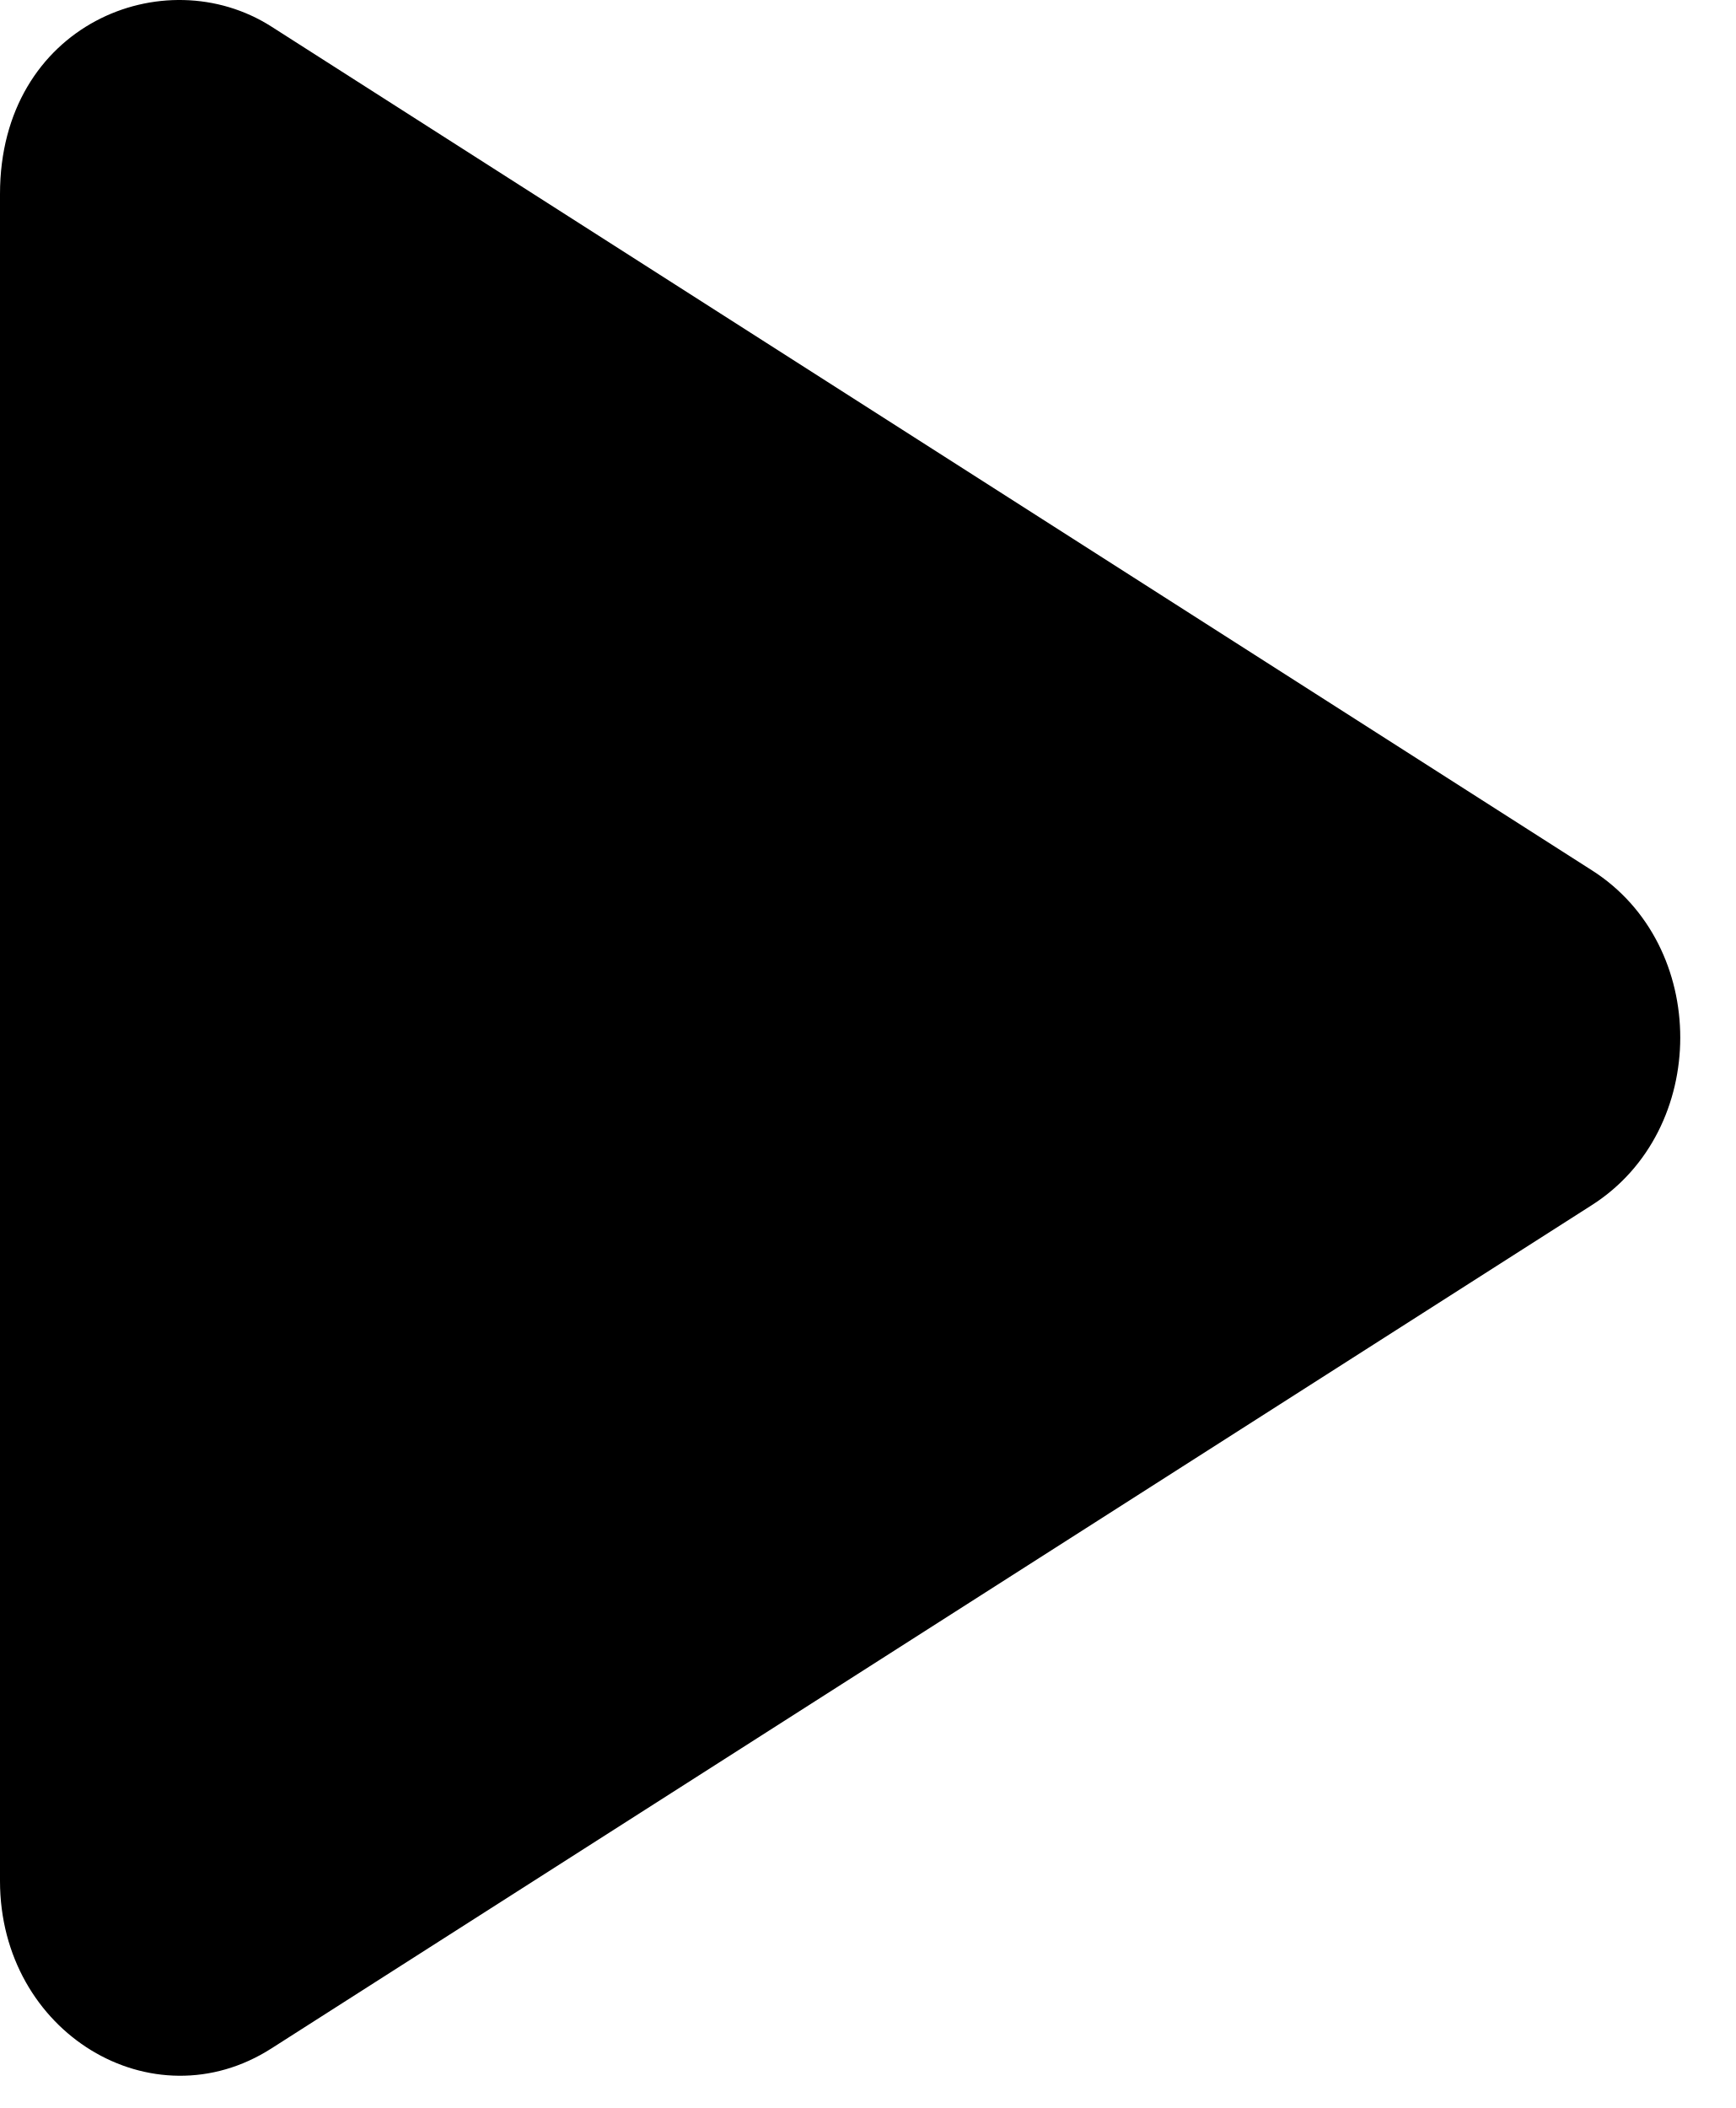
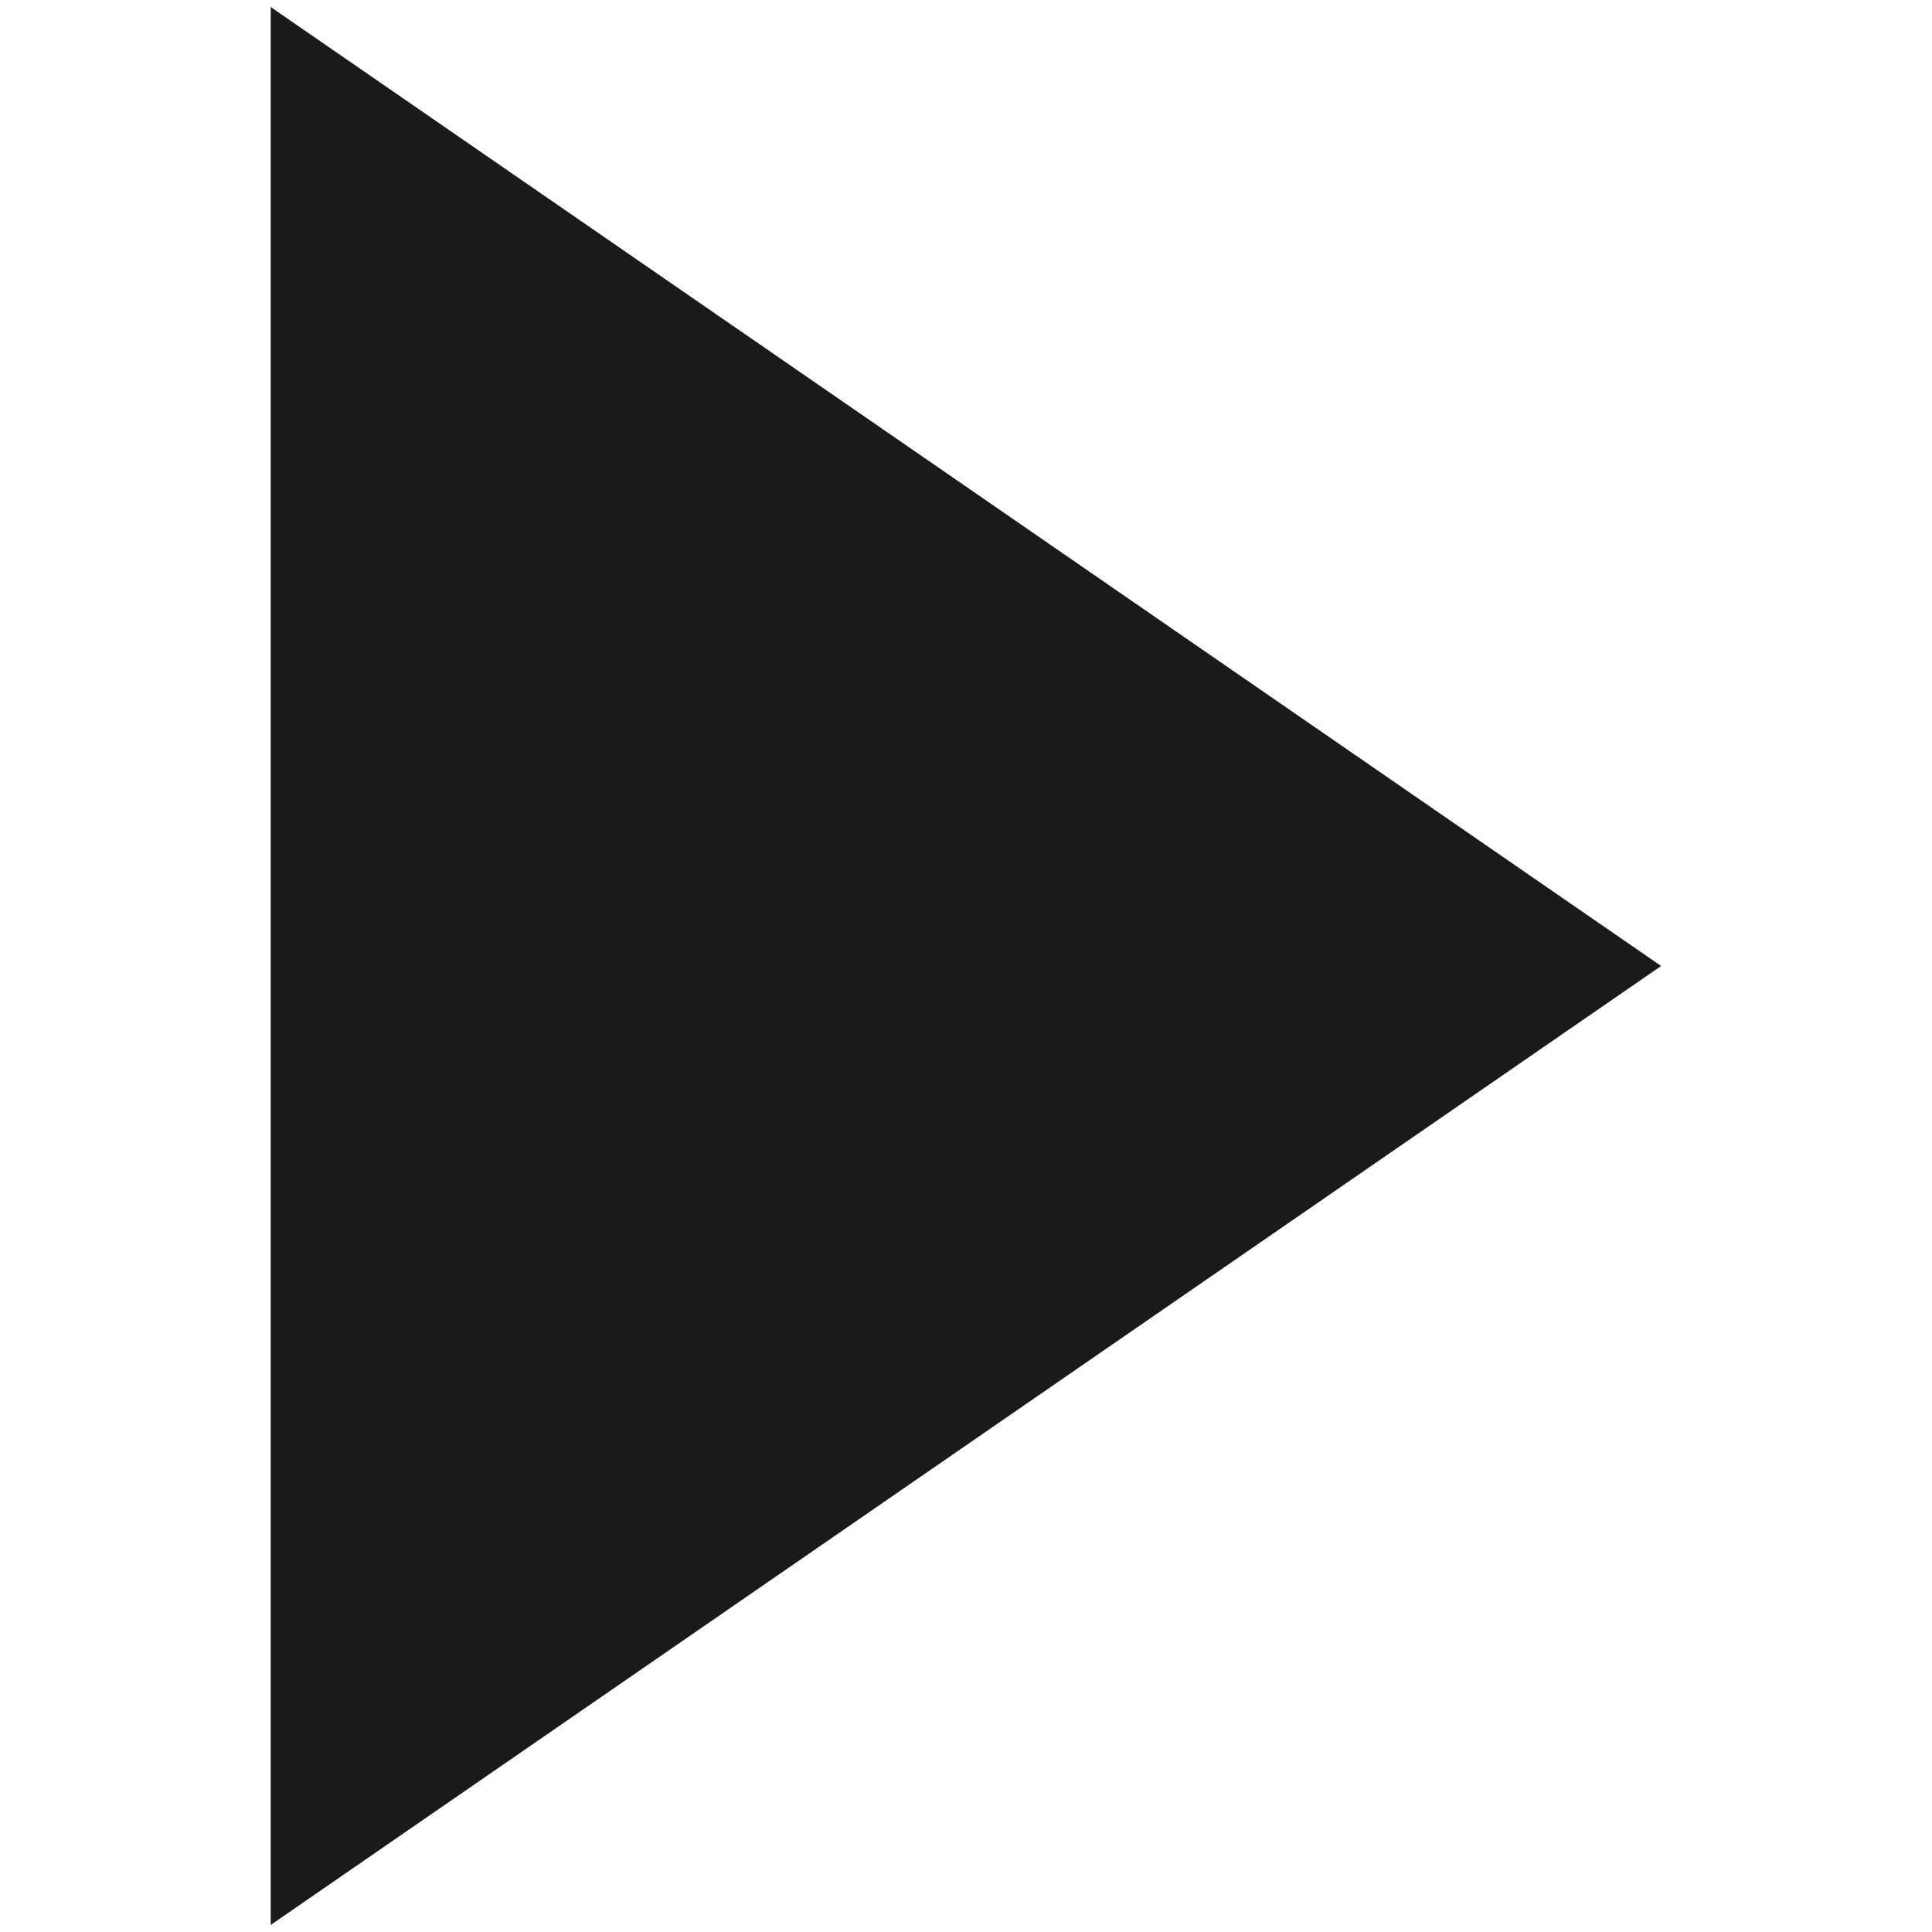
- <svg xmlns="http://www.w3.org/2000/svg" width="14" height="17" viewBox="0 0 14 17" fill="none">
-   <path d="M12.838 7.018L2.19 0.215C1.325 -0.338 0 0.198 0 1.565V15.169C0 16.395 1.231 17.134 2.19 16.519L12.838 9.719C13.788 9.114 13.791 7.623 12.838 7.018Z" fill="black" />
+ <svg xmlns="http://www.w3.org/2000/svg" xml:space="preserve" width="20.856" height="20.855" viewBox="0 0 20.001 20">
+   <path d="m98.604 119.736-2.252 1.3-2.252 1.3v-5.2l2.252 1.3z" style="fill:#1a1a1a;stroke-width:1.058" transform="matrix(3.19583 0 0 3.81827 -297.925 -447.184)" />
</svg>
